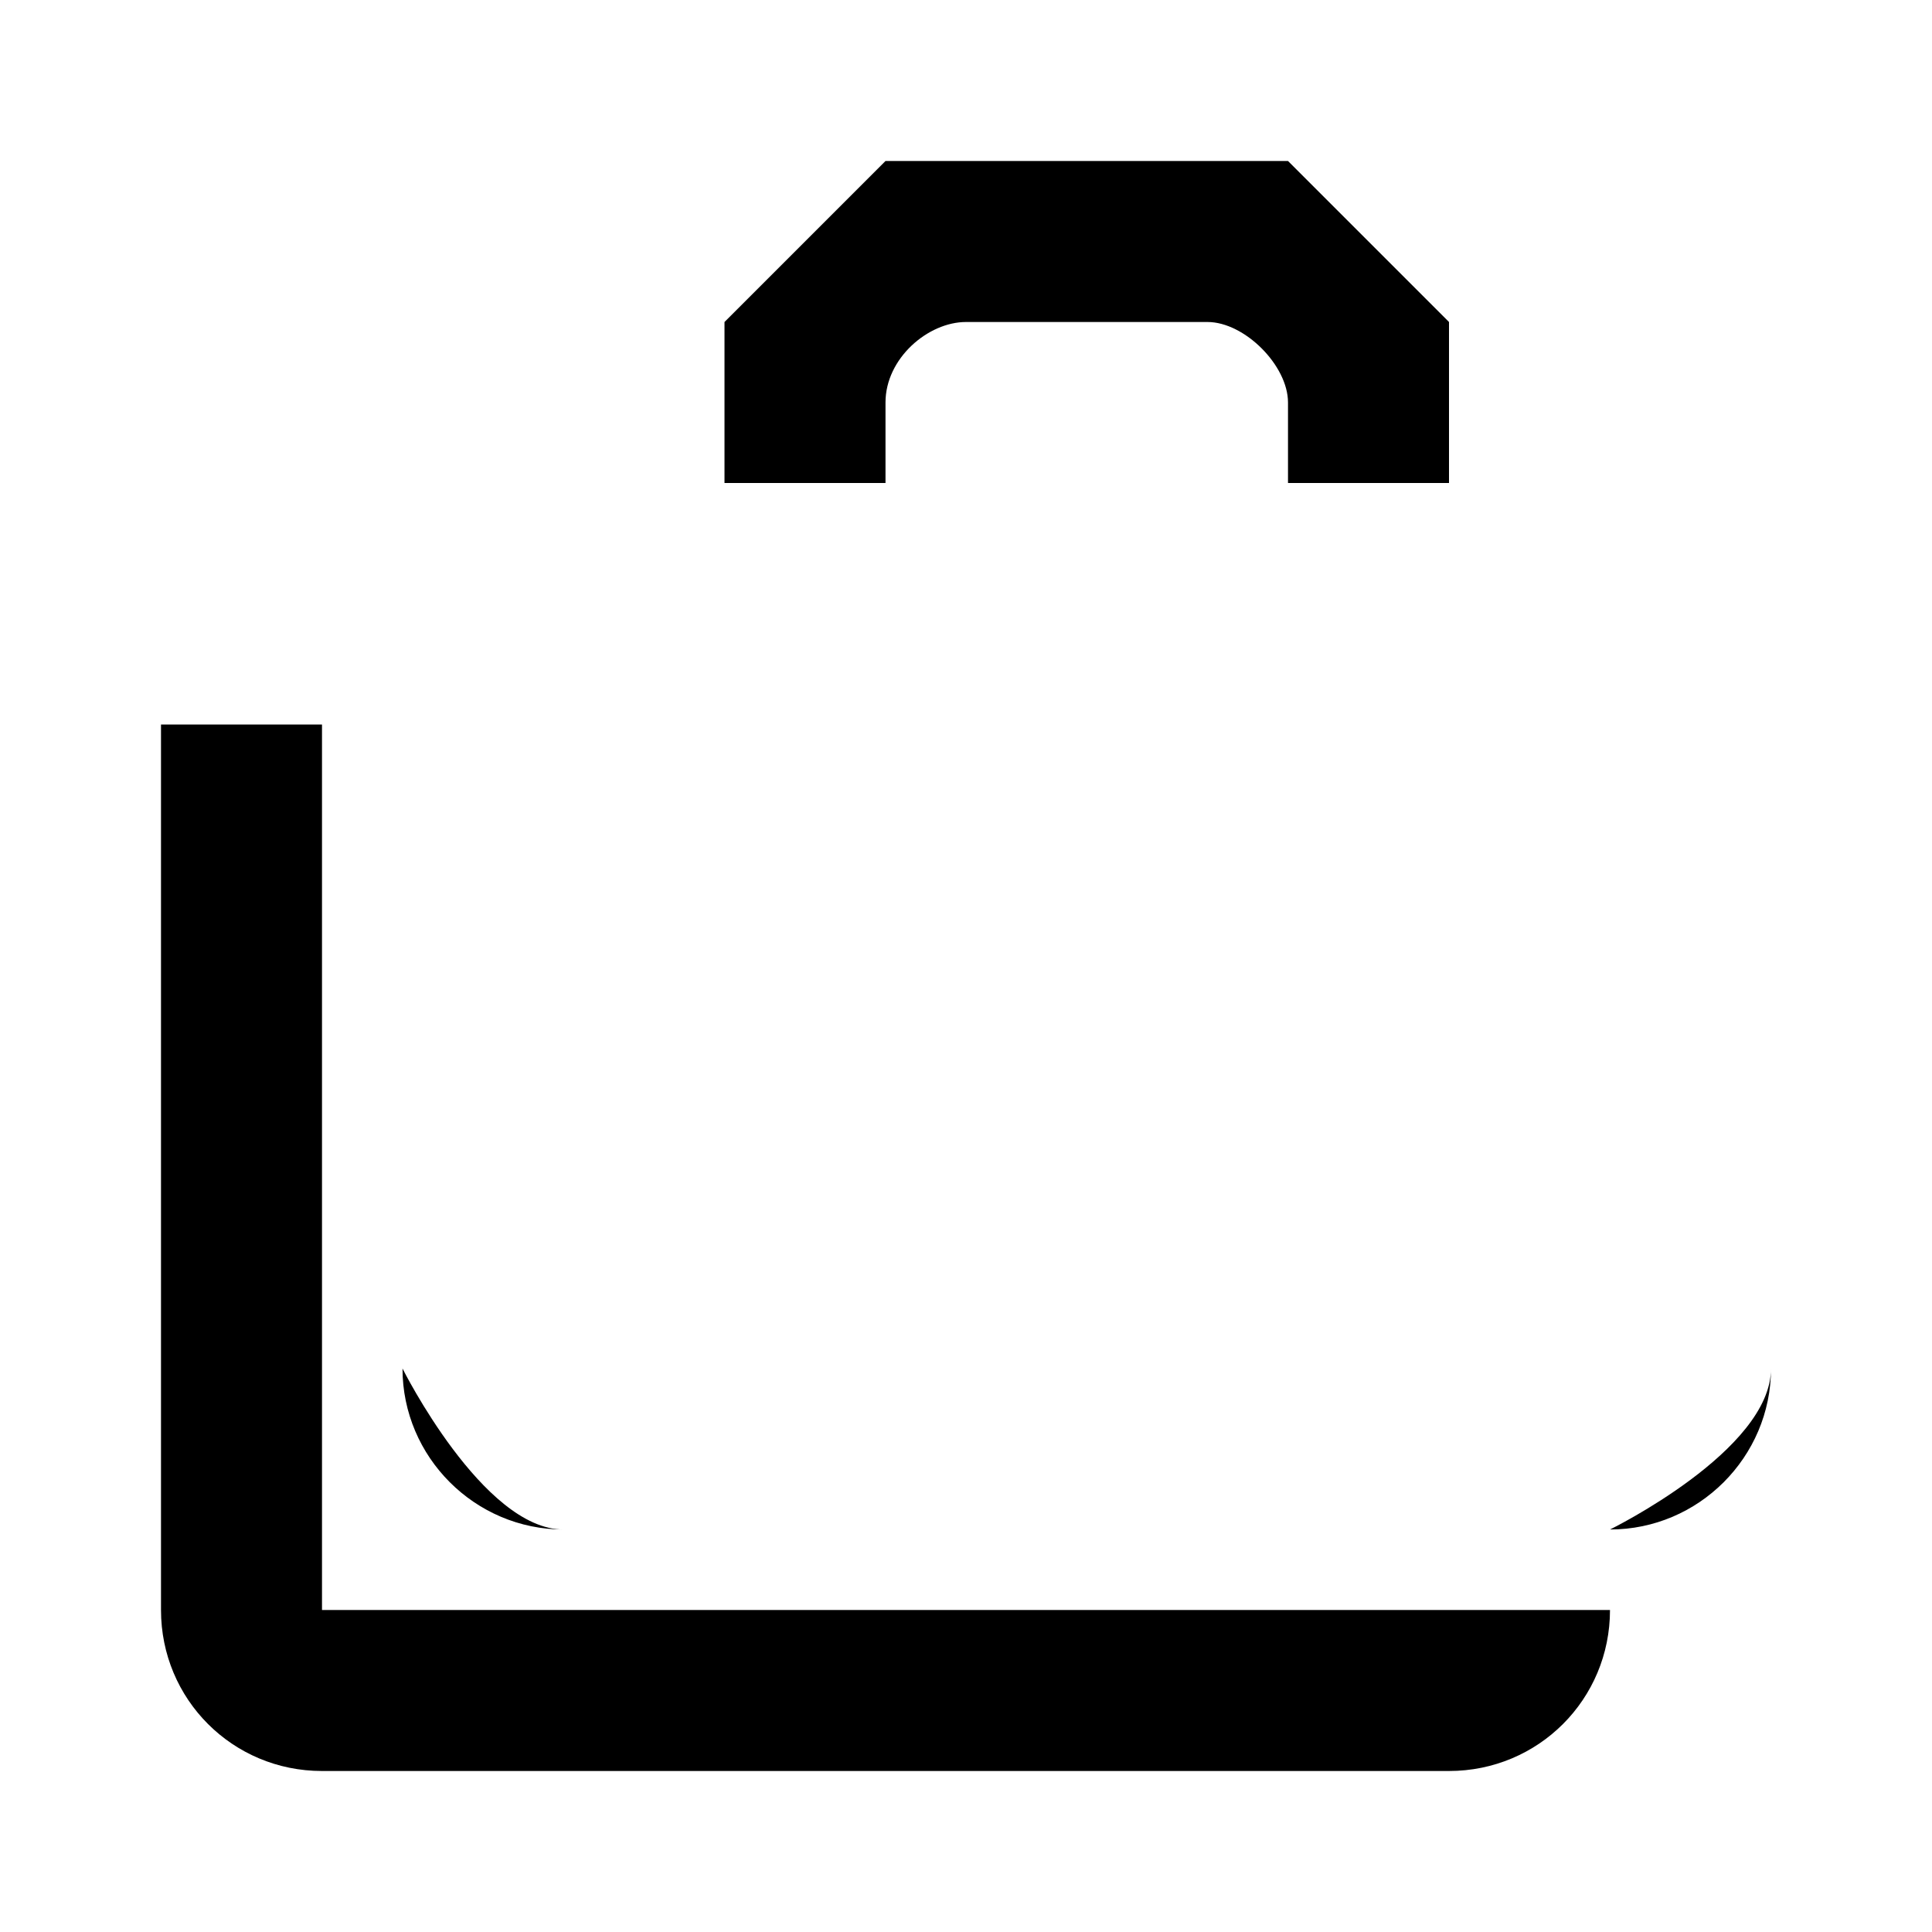
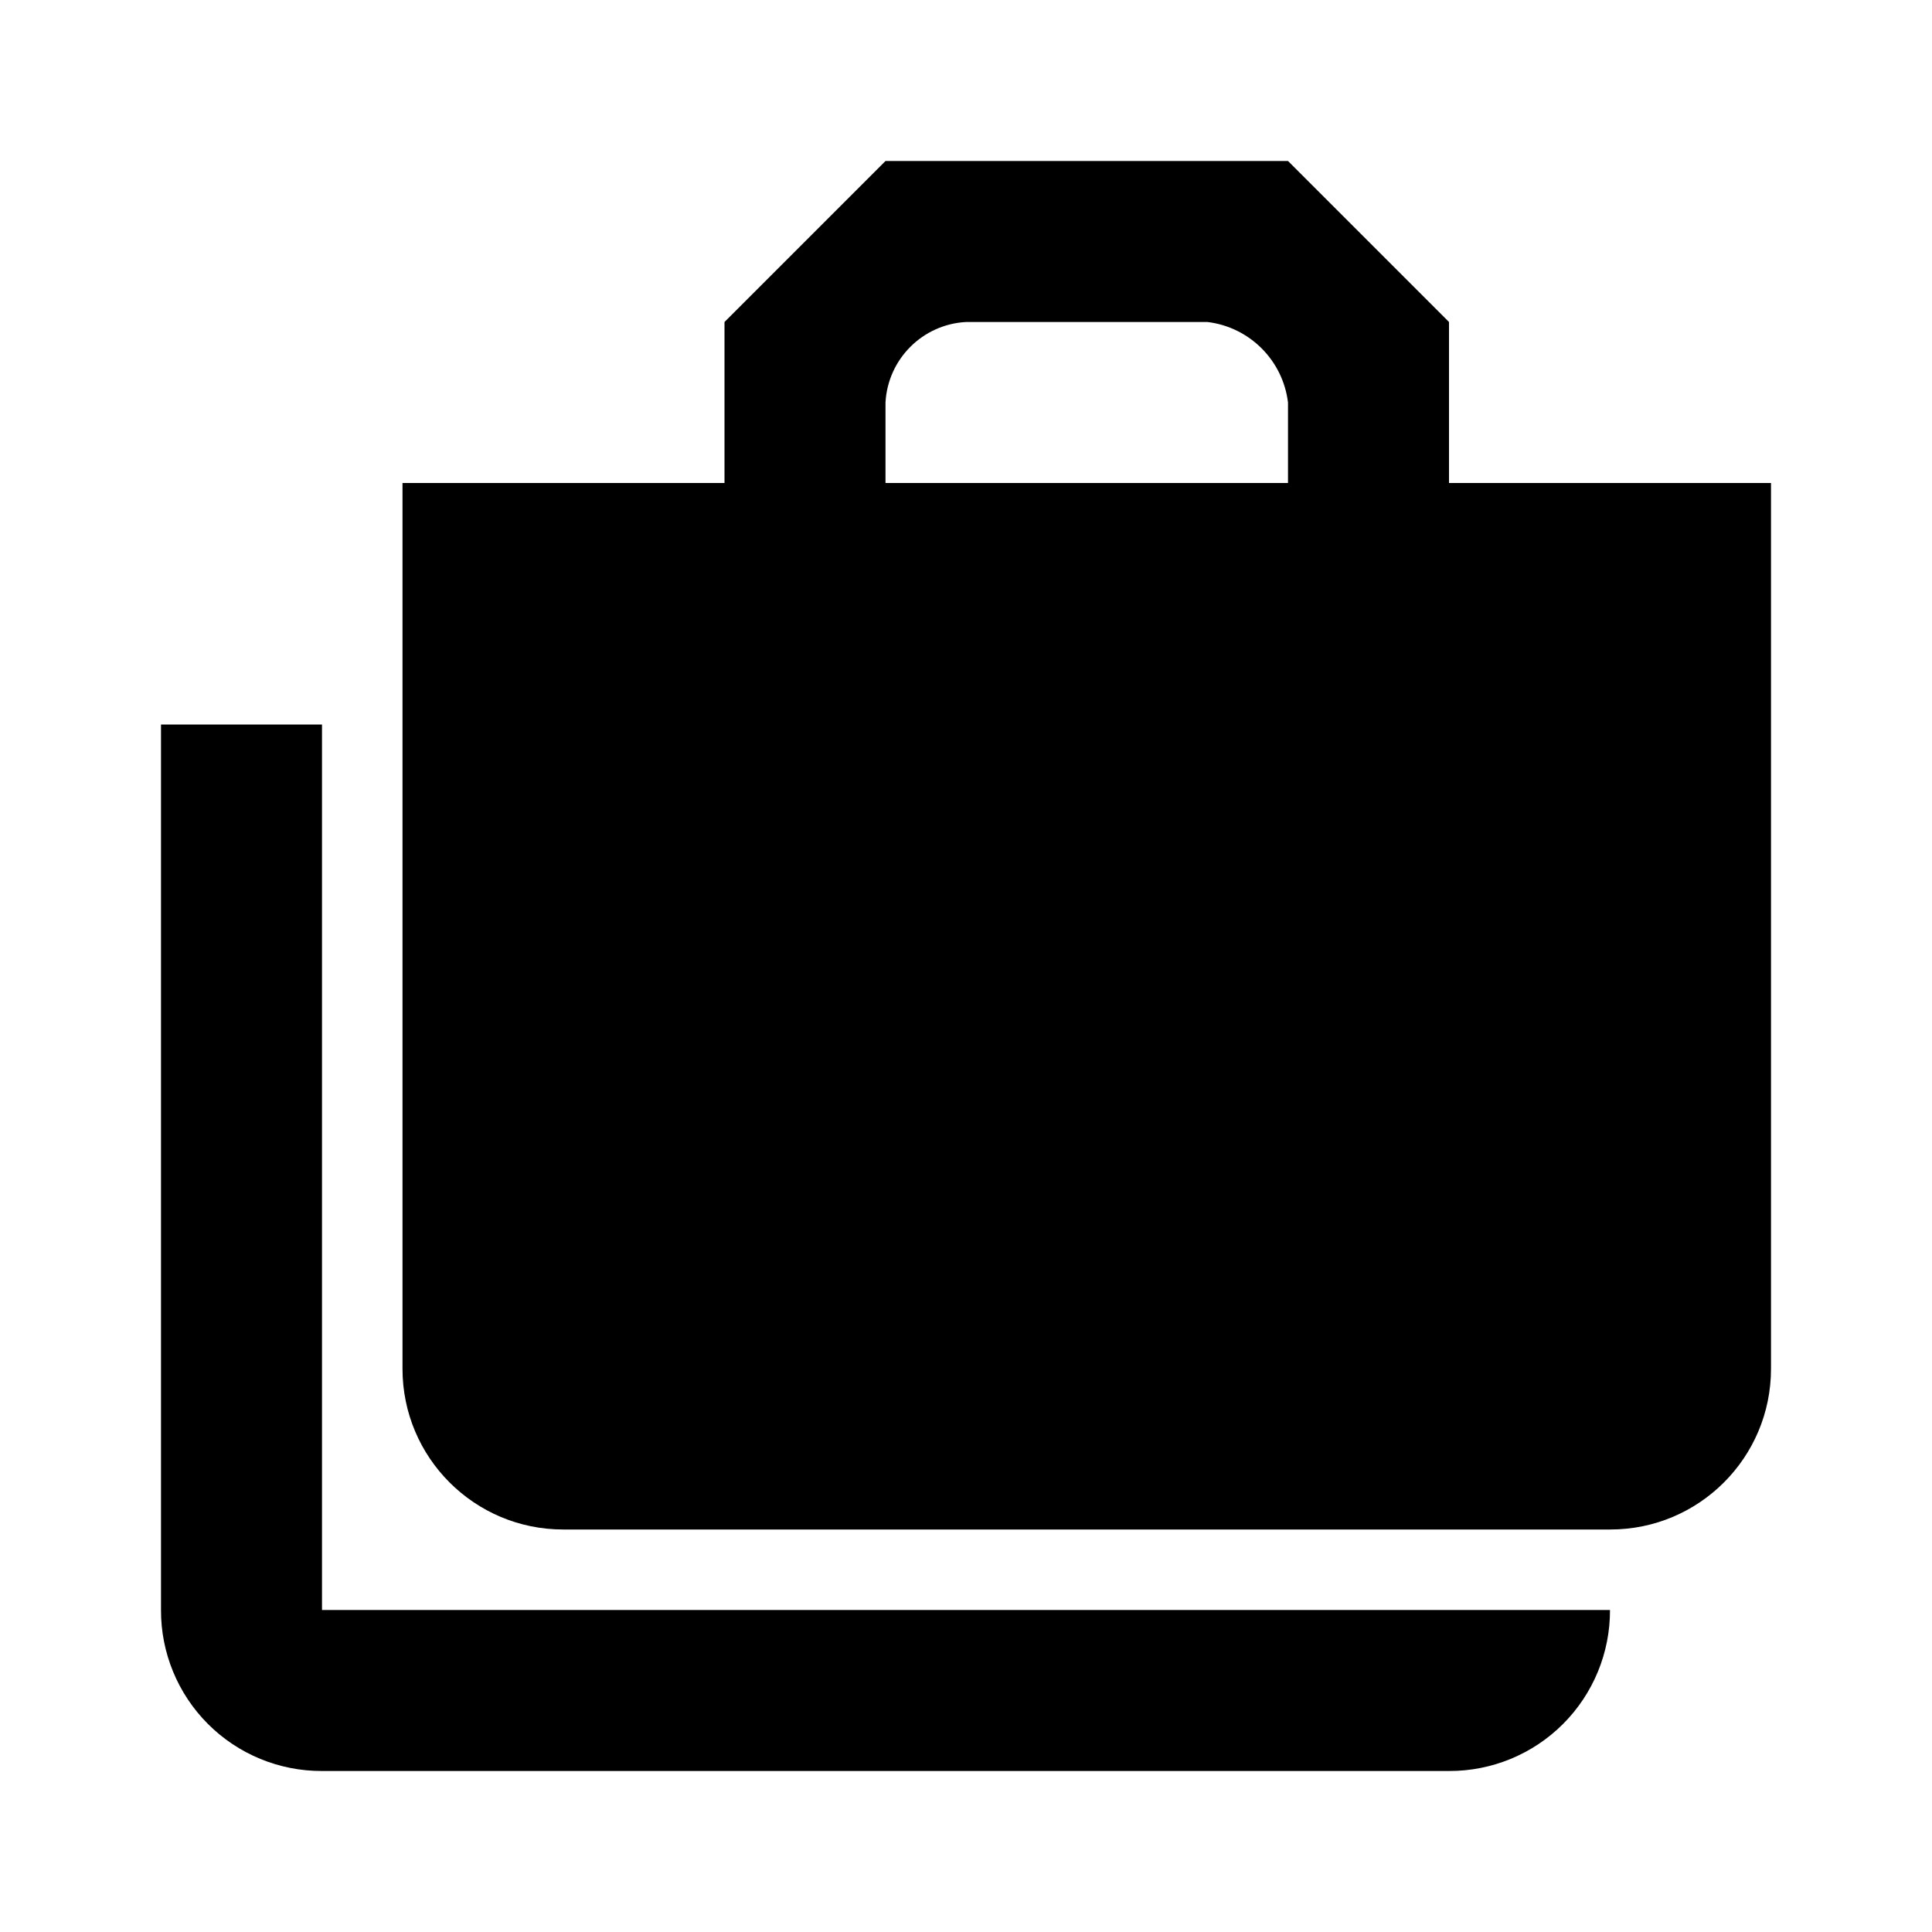
<svg xmlns="http://www.w3.org/2000/svg" viewBox="0 0 24 24">
-   <path d="M18 6V4l-2-2h-5L9 4v2H5v11s1 2 2 2h13s2-.98 2-2V6h-4zM4 9H2v11c0 1.11.89 2 2 2h14c1.11 0 2-.89 2-2H4V9zm7-4c0-.55.53-1 1-1h3c.46 0 1 .54 1 1v1h-5V5zM5 6h17v11c0 1.1-.9 2-2 2H7c-1.1 0-2-.9-2-2V6z" />
+   <path d="M4,9H2V20a1.993,1.993,0,0,0,2,2H18a1.993,1.993,0,0,0,2-2H4Z" />
+   <path d="M18,6V4L16,2H11L9,4V6H5V17.004A1.996,1.996,0,0,0,6.996,19H20.004A1.996,1.996,0,0,0,22,17.004V6ZM11,5a1.059,1.059,0,0,1,1-1h3a1.147,1.147,0,0,1,1,1V6H11Z" />
</svg>
